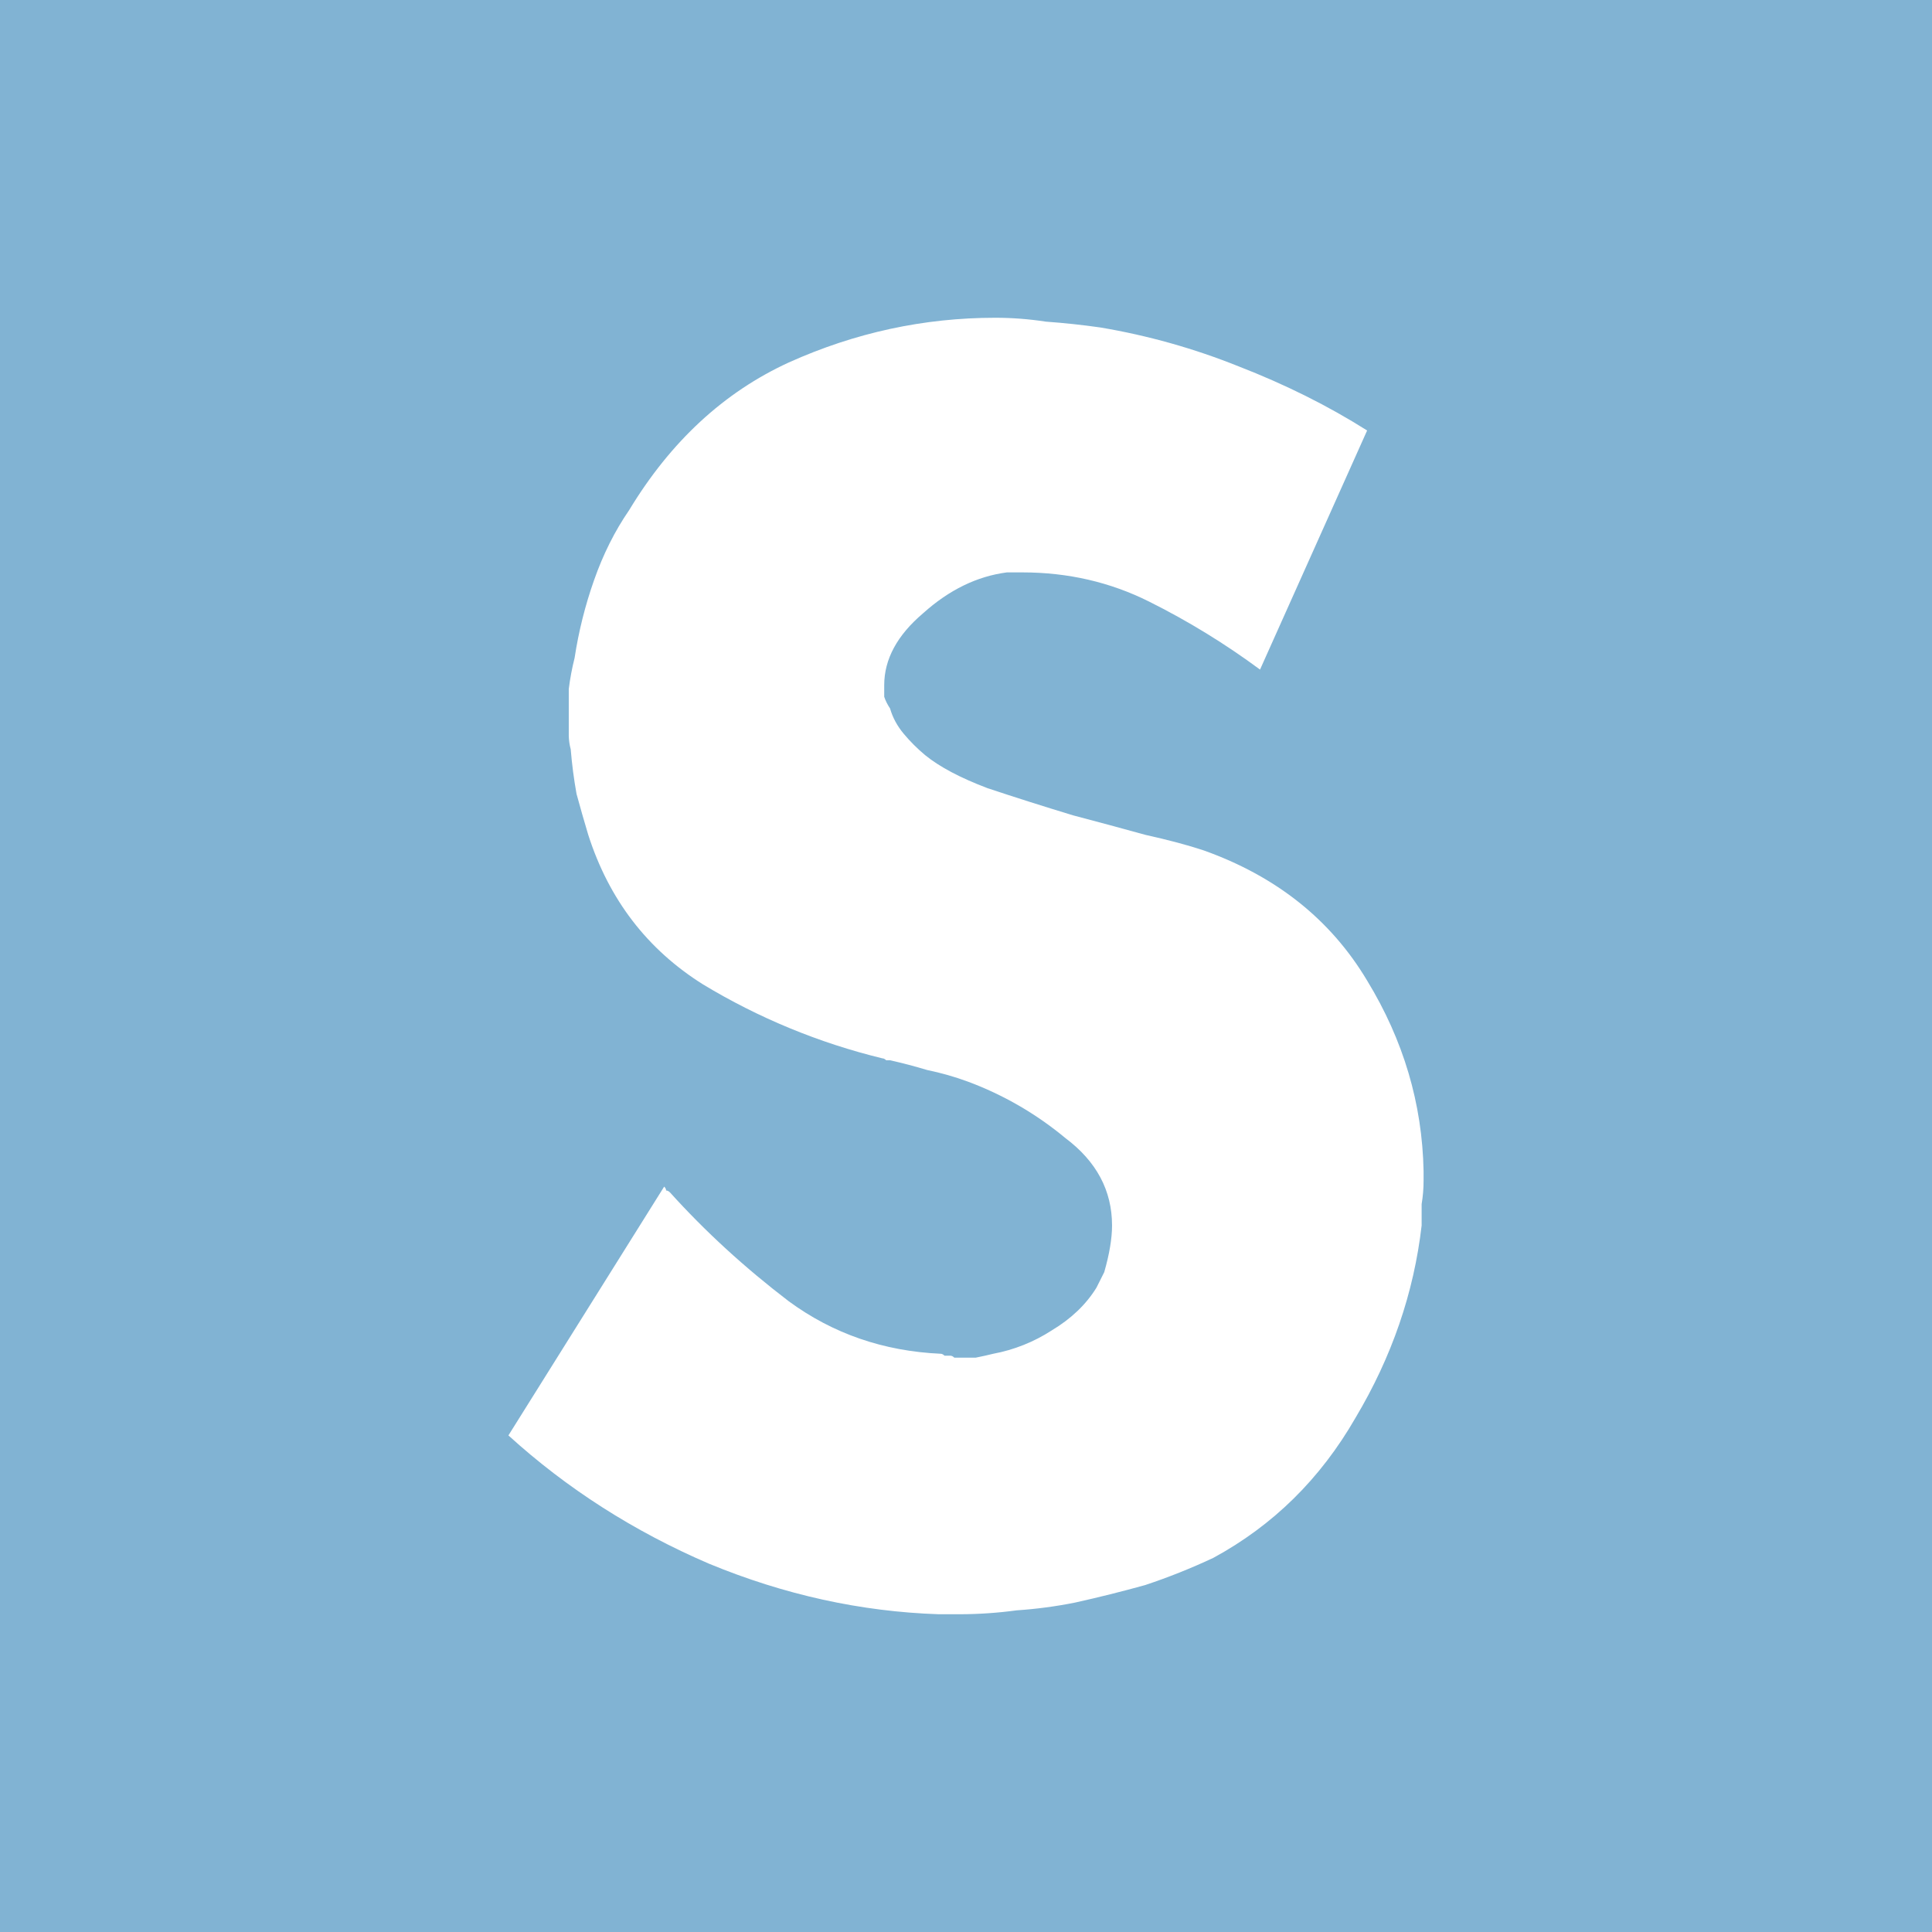
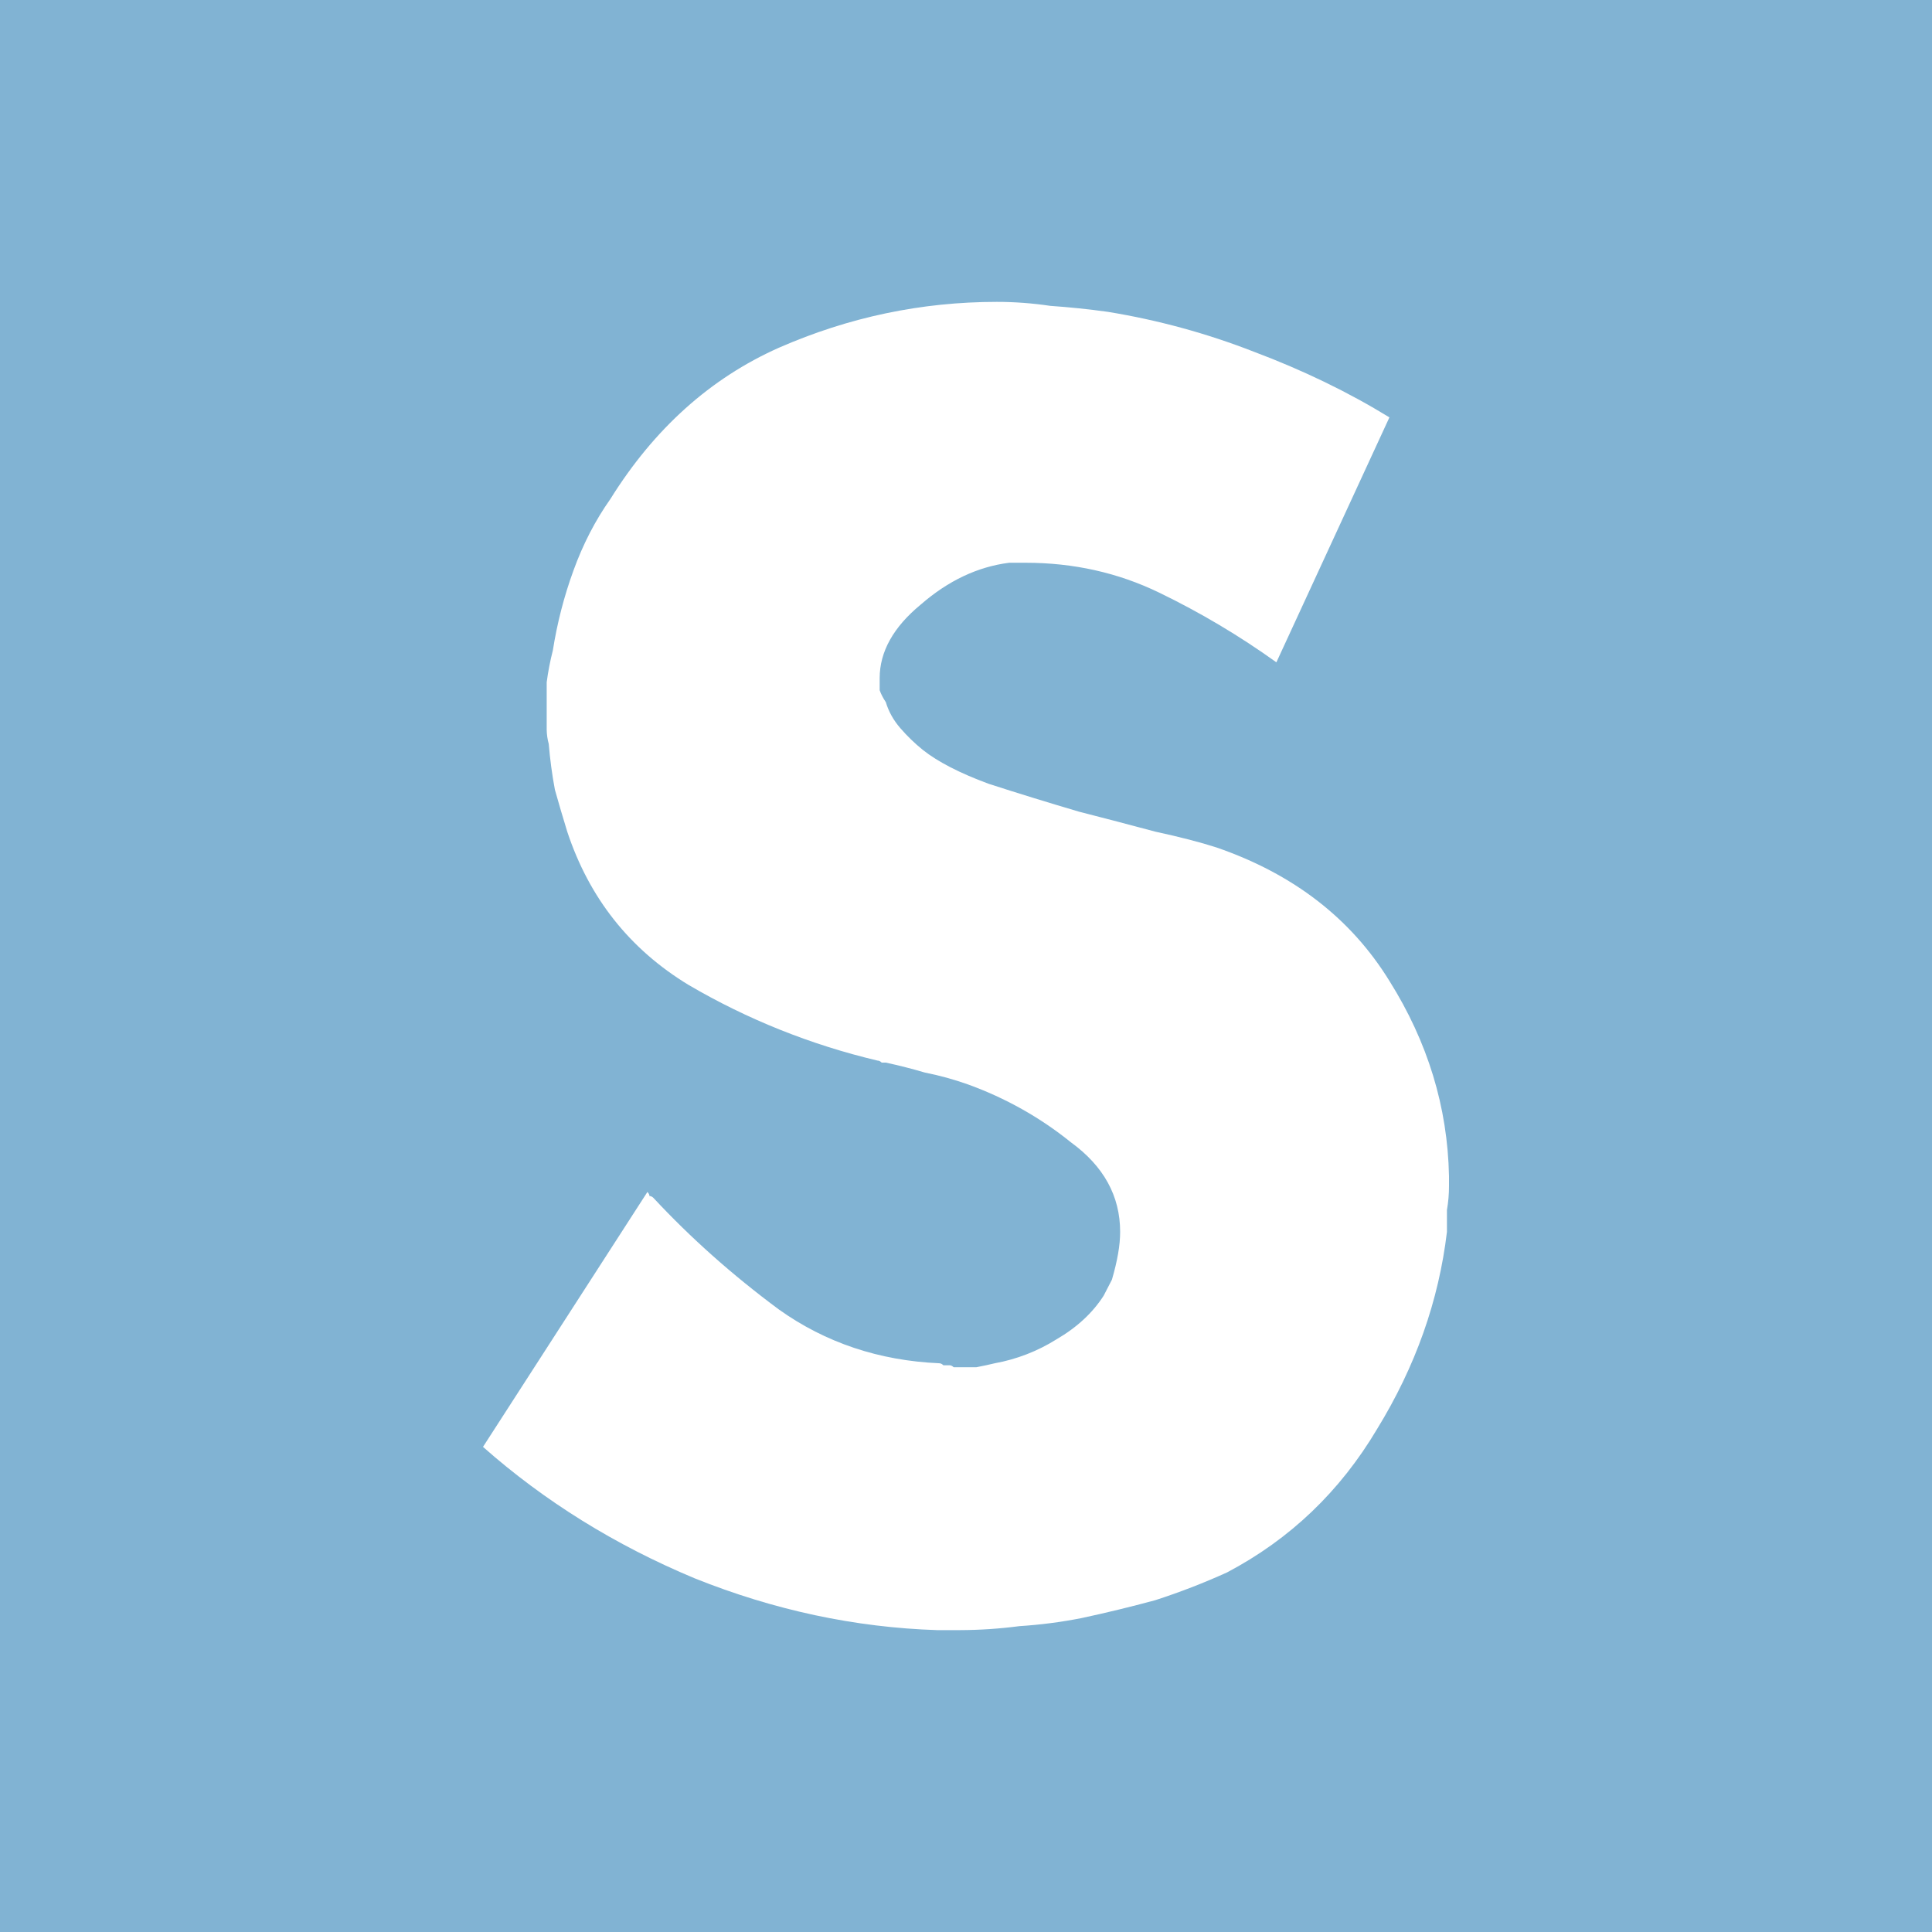
- <svg xmlns="http://www.w3.org/2000/svg" width="152" height="152" viewBox="0 0 152 152" fill="none">
-   <rect width="152" height="152" fill="#81B3D3" />
-   <path d="M52.254 93.356C52.355 93.459 52.407 93.56 52.407 93.663C52.51 93.663 52.611 93.713 52.713 93.816C55.47 96.873 58.586 99.728 62.058 102.379C65.53 104.927 69.514 106.303 74.007 106.507C74.11 106.507 74.212 106.56 74.313 106.661H74.774C74.875 106.661 74.978 106.711 75.08 106.814H76.764C77.276 106.711 77.735 106.61 78.144 106.507C79.781 106.201 81.343 105.577 82.74 104.673C84.271 103.755 85.446 102.633 86.263 101.308L86.57 100.696L86.876 100.085C87.081 99.371 87.234 98.709 87.336 98.097C87.438 97.486 87.49 96.925 87.49 96.415C87.49 93.663 86.263 91.369 83.813 89.533C81.529 87.633 78.939 86.134 76.152 85.098C75.105 84.712 74.029 84.406 72.935 84.181C71.974 83.891 71.004 83.636 70.025 83.416H69.719C69.616 83.315 69.514 83.264 69.413 83.264C64.445 82.055 59.692 80.096 55.318 77.453C50.925 74.7 47.914 70.775 46.279 65.677C45.959 64.611 45.653 63.54 45.36 62.465C45.15 61.302 44.997 60.128 44.901 58.95C44.807 58.6 44.755 58.24 44.748 57.878V54.208C44.849 53.392 45.002 52.577 45.207 51.761C45.524 49.678 46.037 47.631 46.738 45.644C47.453 43.606 48.373 41.77 49.495 40.14C52.764 34.735 56.952 30.861 62.058 28.517C67.268 26.172 72.68 25 78.297 25C79.626 25 80.953 25.101 82.281 25.305C83.716 25.408 85.146 25.561 86.57 25.764C90.295 26.389 93.942 27.415 97.447 28.823C101.123 30.25 104.494 31.932 107.558 33.869L99.133 52.679C96.383 50.645 93.461 48.854 90.4 47.327C87.337 45.797 84.017 45.033 80.442 45.033H79.216C76.867 45.339 74.672 46.409 72.629 48.244C70.587 49.977 69.566 51.864 69.566 53.902V54.82C69.667 55.125 69.82 55.431 70.025 55.738C70.229 56.452 70.587 57.114 71.097 57.726C71.608 58.337 72.17 58.898 72.782 59.408C73.906 60.326 75.539 61.192 77.685 62.007C79.829 62.721 82.077 63.435 84.426 64.148C86.365 64.658 88.255 65.168 90.094 65.677C91.933 66.085 93.464 66.494 94.69 66.902C100.408 68.94 104.698 72.355 107.558 77.147C110.417 81.836 111.898 86.832 112 92.133V92.898C112 93.51 111.95 94.122 111.847 94.733V96.415C111.235 101.717 109.499 106.763 106.639 111.555C103.882 116.347 100.154 120.017 95.456 122.566C93.712 123.384 91.922 124.099 90.094 124.706C88.268 125.213 86.429 125.672 84.579 126.083C83.062 126.387 81.527 126.591 79.983 126.694C78.511 126.894 77.026 126.996 75.54 127H73.854C67.727 126.797 61.702 125.471 55.778 123.023C49.854 120.475 44.595 117.111 40 112.931L52.254 93.356Z" fill="white" />
+ <svg xmlns="http://www.w3.org/2000/svg" width="32" height="32" viewBox="0 0 32 32" fill="none">
+   <rect width="32" height="32" fill="#81B3D3" />
+   <path d="M10.723 19.743C10.746 19.766 10.757 19.788 10.757 19.81C10.78 19.81 10.803 19.82 10.825 19.843C11.438 20.502 12.13 21.118 12.902 21.69C13.673 22.239 14.559 22.536 15.557 22.58C15.58 22.58 15.603 22.591 15.625 22.613H15.727C15.75 22.613 15.773 22.624 15.796 22.646H16.17C16.284 22.624 16.386 22.602 16.477 22.58C16.84 22.514 17.187 22.379 17.498 22.184C17.838 21.986 18.099 21.744 18.281 21.459L18.349 21.327L18.417 21.195C18.462 21.041 18.496 20.898 18.519 20.766C18.542 20.634 18.553 20.513 18.553 20.403C18.553 19.81 18.281 19.315 17.736 18.919C17.229 18.509 16.653 18.186 16.034 17.962C15.801 17.879 15.562 17.813 15.319 17.765C15.105 17.702 14.89 17.647 14.672 17.6H14.604C14.581 17.578 14.559 17.567 14.536 17.567C13.432 17.306 12.376 16.883 11.404 16.313C10.428 15.72 9.759 14.873 9.395 13.774C9.324 13.543 9.256 13.312 9.191 13.081C9.144 12.83 9.11 12.577 9.089 12.322C9.068 12.247 9.057 12.169 9.055 12.091V11.3C9.078 11.124 9.112 10.948 9.157 10.772C9.228 10.323 9.341 9.881 9.497 9.453C9.656 9.013 9.861 8.617 10.11 8.265C10.836 7.1 11.767 6.264 12.902 5.759C14.059 5.253 15.262 5 16.511 5C16.806 5 17.101 5.022 17.396 5.066C17.715 5.088 18.032 5.121 18.349 5.165C19.177 5.3 19.987 5.521 20.766 5.825C21.583 6.132 22.332 6.495 23.013 6.913L21.141 10.97C20.529 10.531 19.88 10.145 19.2 9.816C18.519 9.486 17.782 9.321 16.987 9.321H16.715C16.193 9.387 15.705 9.618 15.251 10.013C14.797 10.387 14.57 10.794 14.57 11.234V11.432C14.593 11.498 14.627 11.563 14.672 11.63C14.718 11.784 14.797 11.927 14.911 12.059C15.024 12.19 15.149 12.311 15.285 12.421C15.535 12.619 15.898 12.806 16.375 12.982C16.851 13.136 17.35 13.29 17.872 13.444C18.303 13.554 18.723 13.664 19.132 13.774C19.541 13.862 19.881 13.95 20.153 14.038C21.424 14.477 22.377 15.214 23.013 16.247C23.648 17.259 23.977 18.336 24 19.48V19.645C24 19.777 23.989 19.909 23.966 20.041V20.403C23.83 21.547 23.444 22.635 22.809 23.669C22.196 24.702 21.367 25.494 20.324 26.044C19.936 26.22 19.538 26.374 19.132 26.505C18.726 26.615 18.318 26.714 17.907 26.802C17.569 26.868 17.228 26.912 16.885 26.934C16.558 26.977 16.228 26.999 15.898 27H15.523C14.162 26.956 12.823 26.67 11.506 26.142C10.19 25.593 9.021 24.867 8 23.965L10.723 19.743Z" fill="white" />
</svg>
